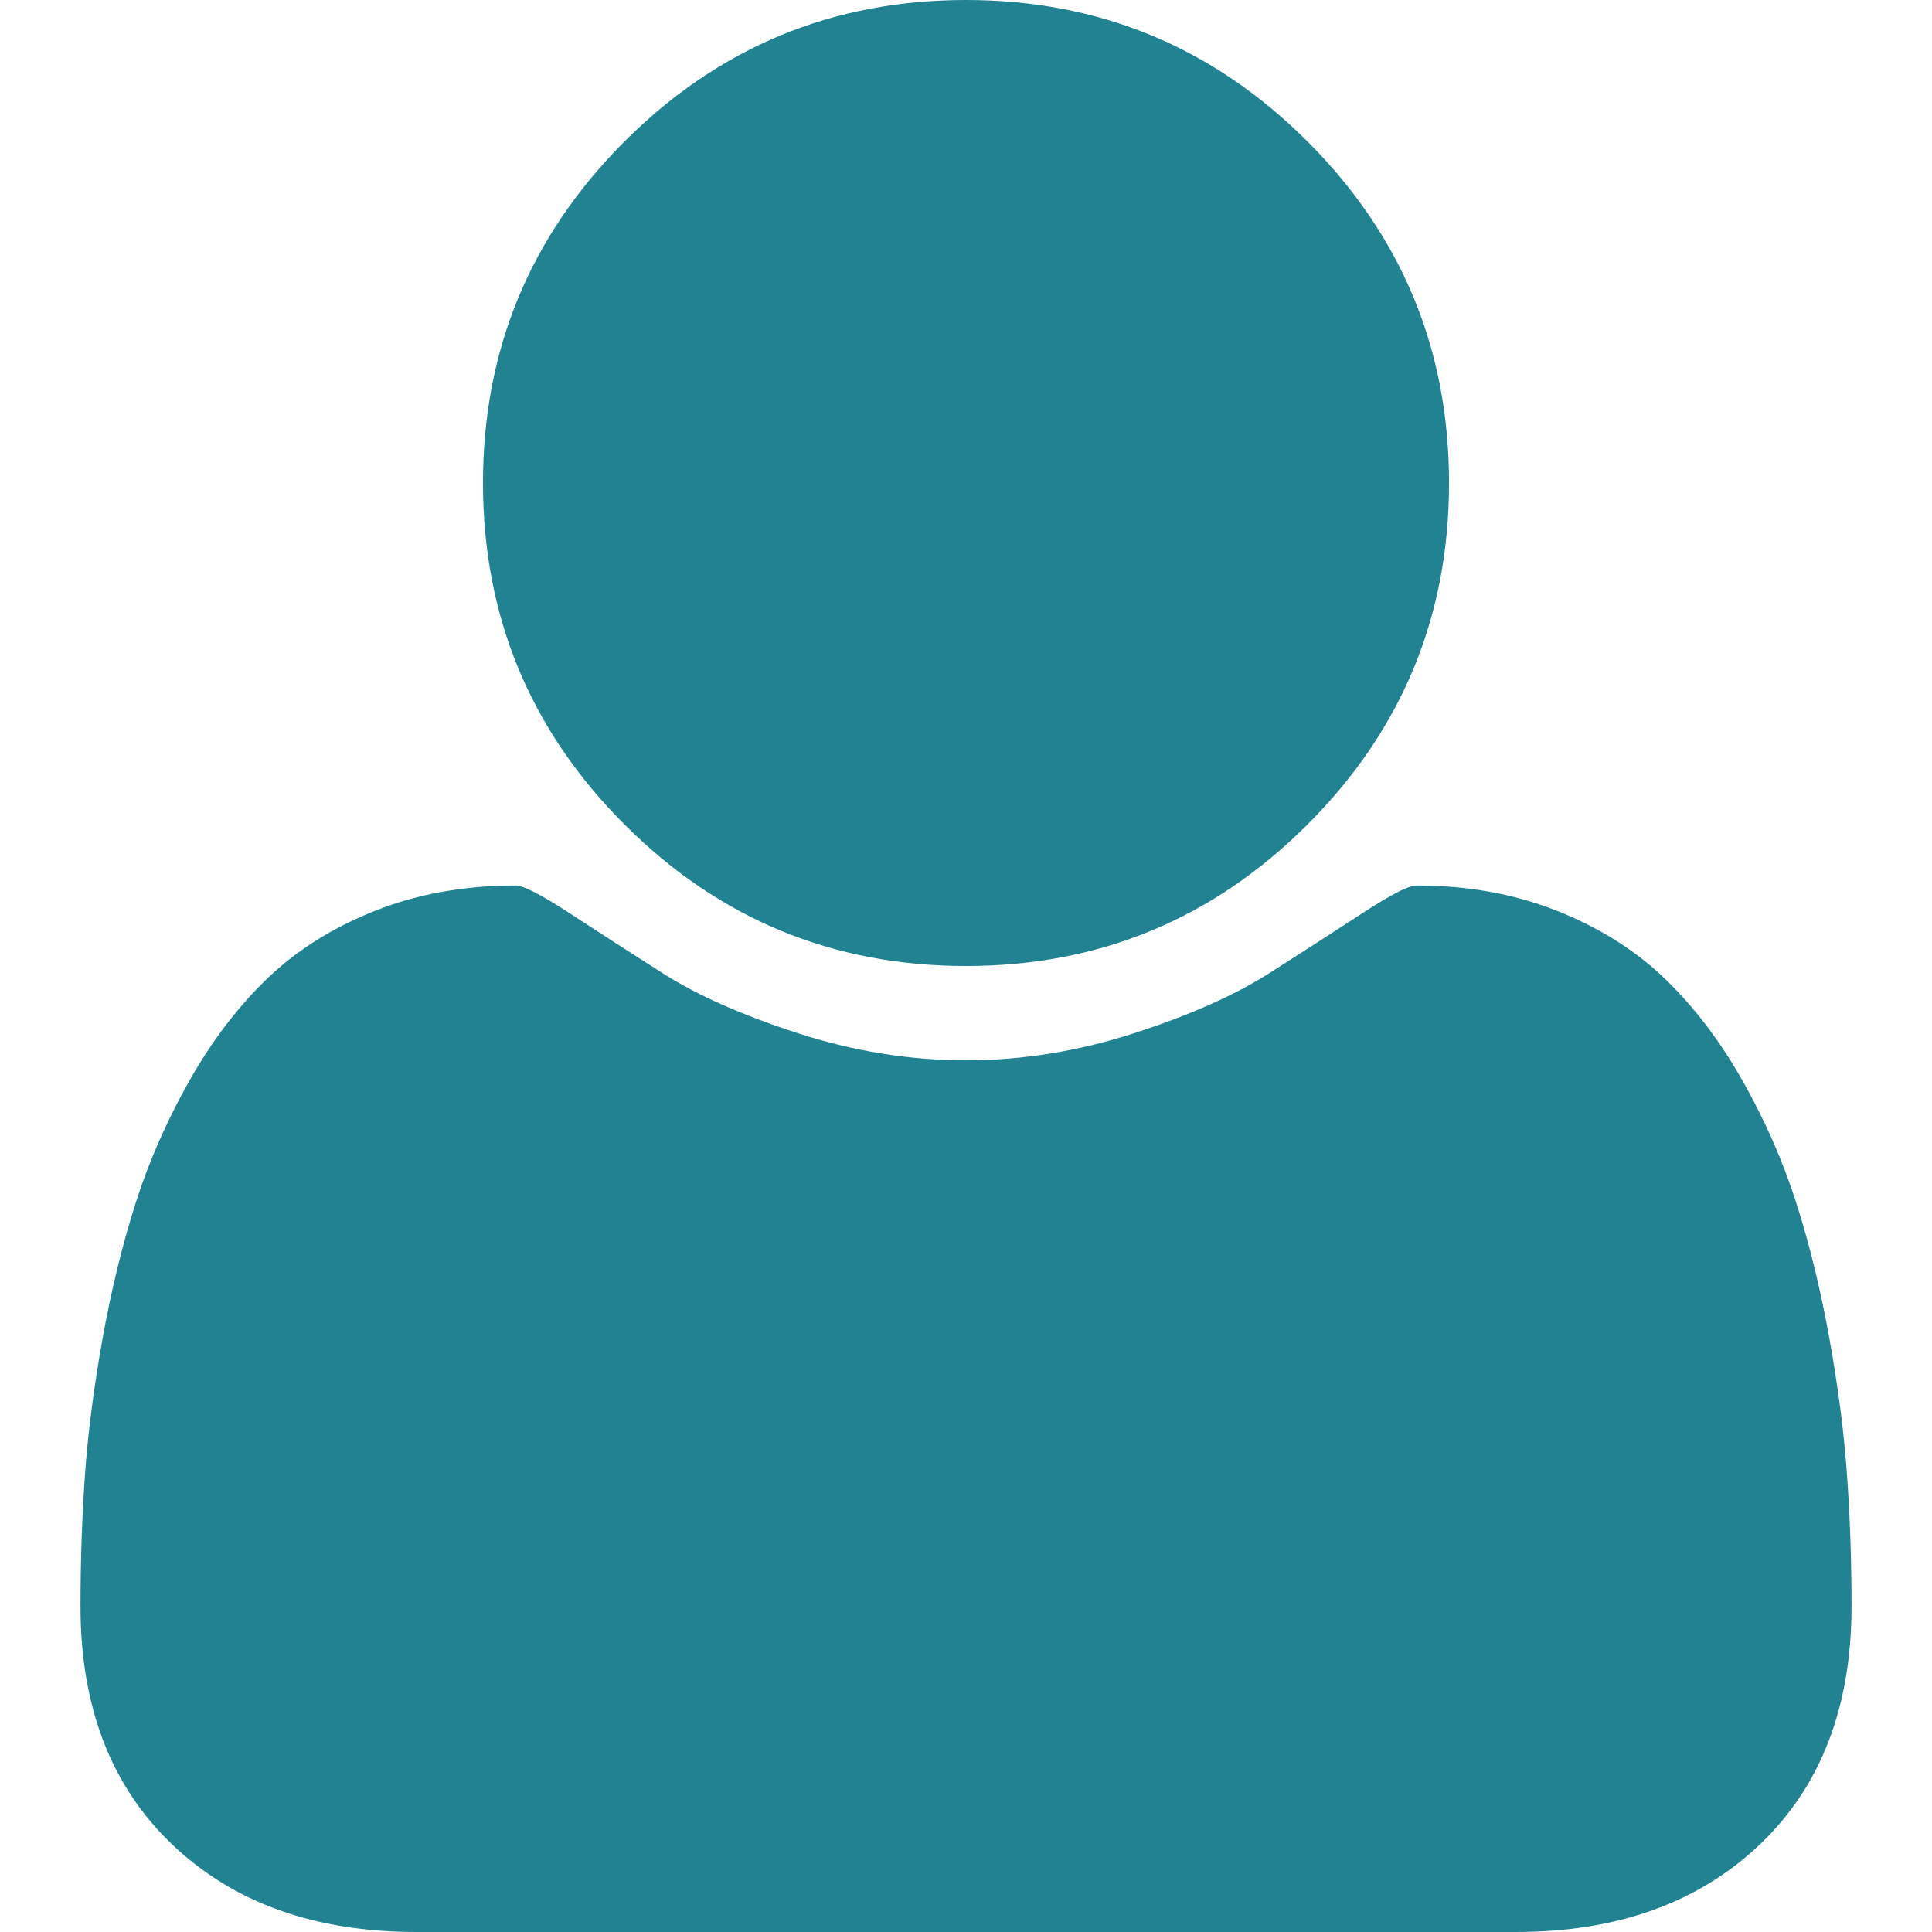
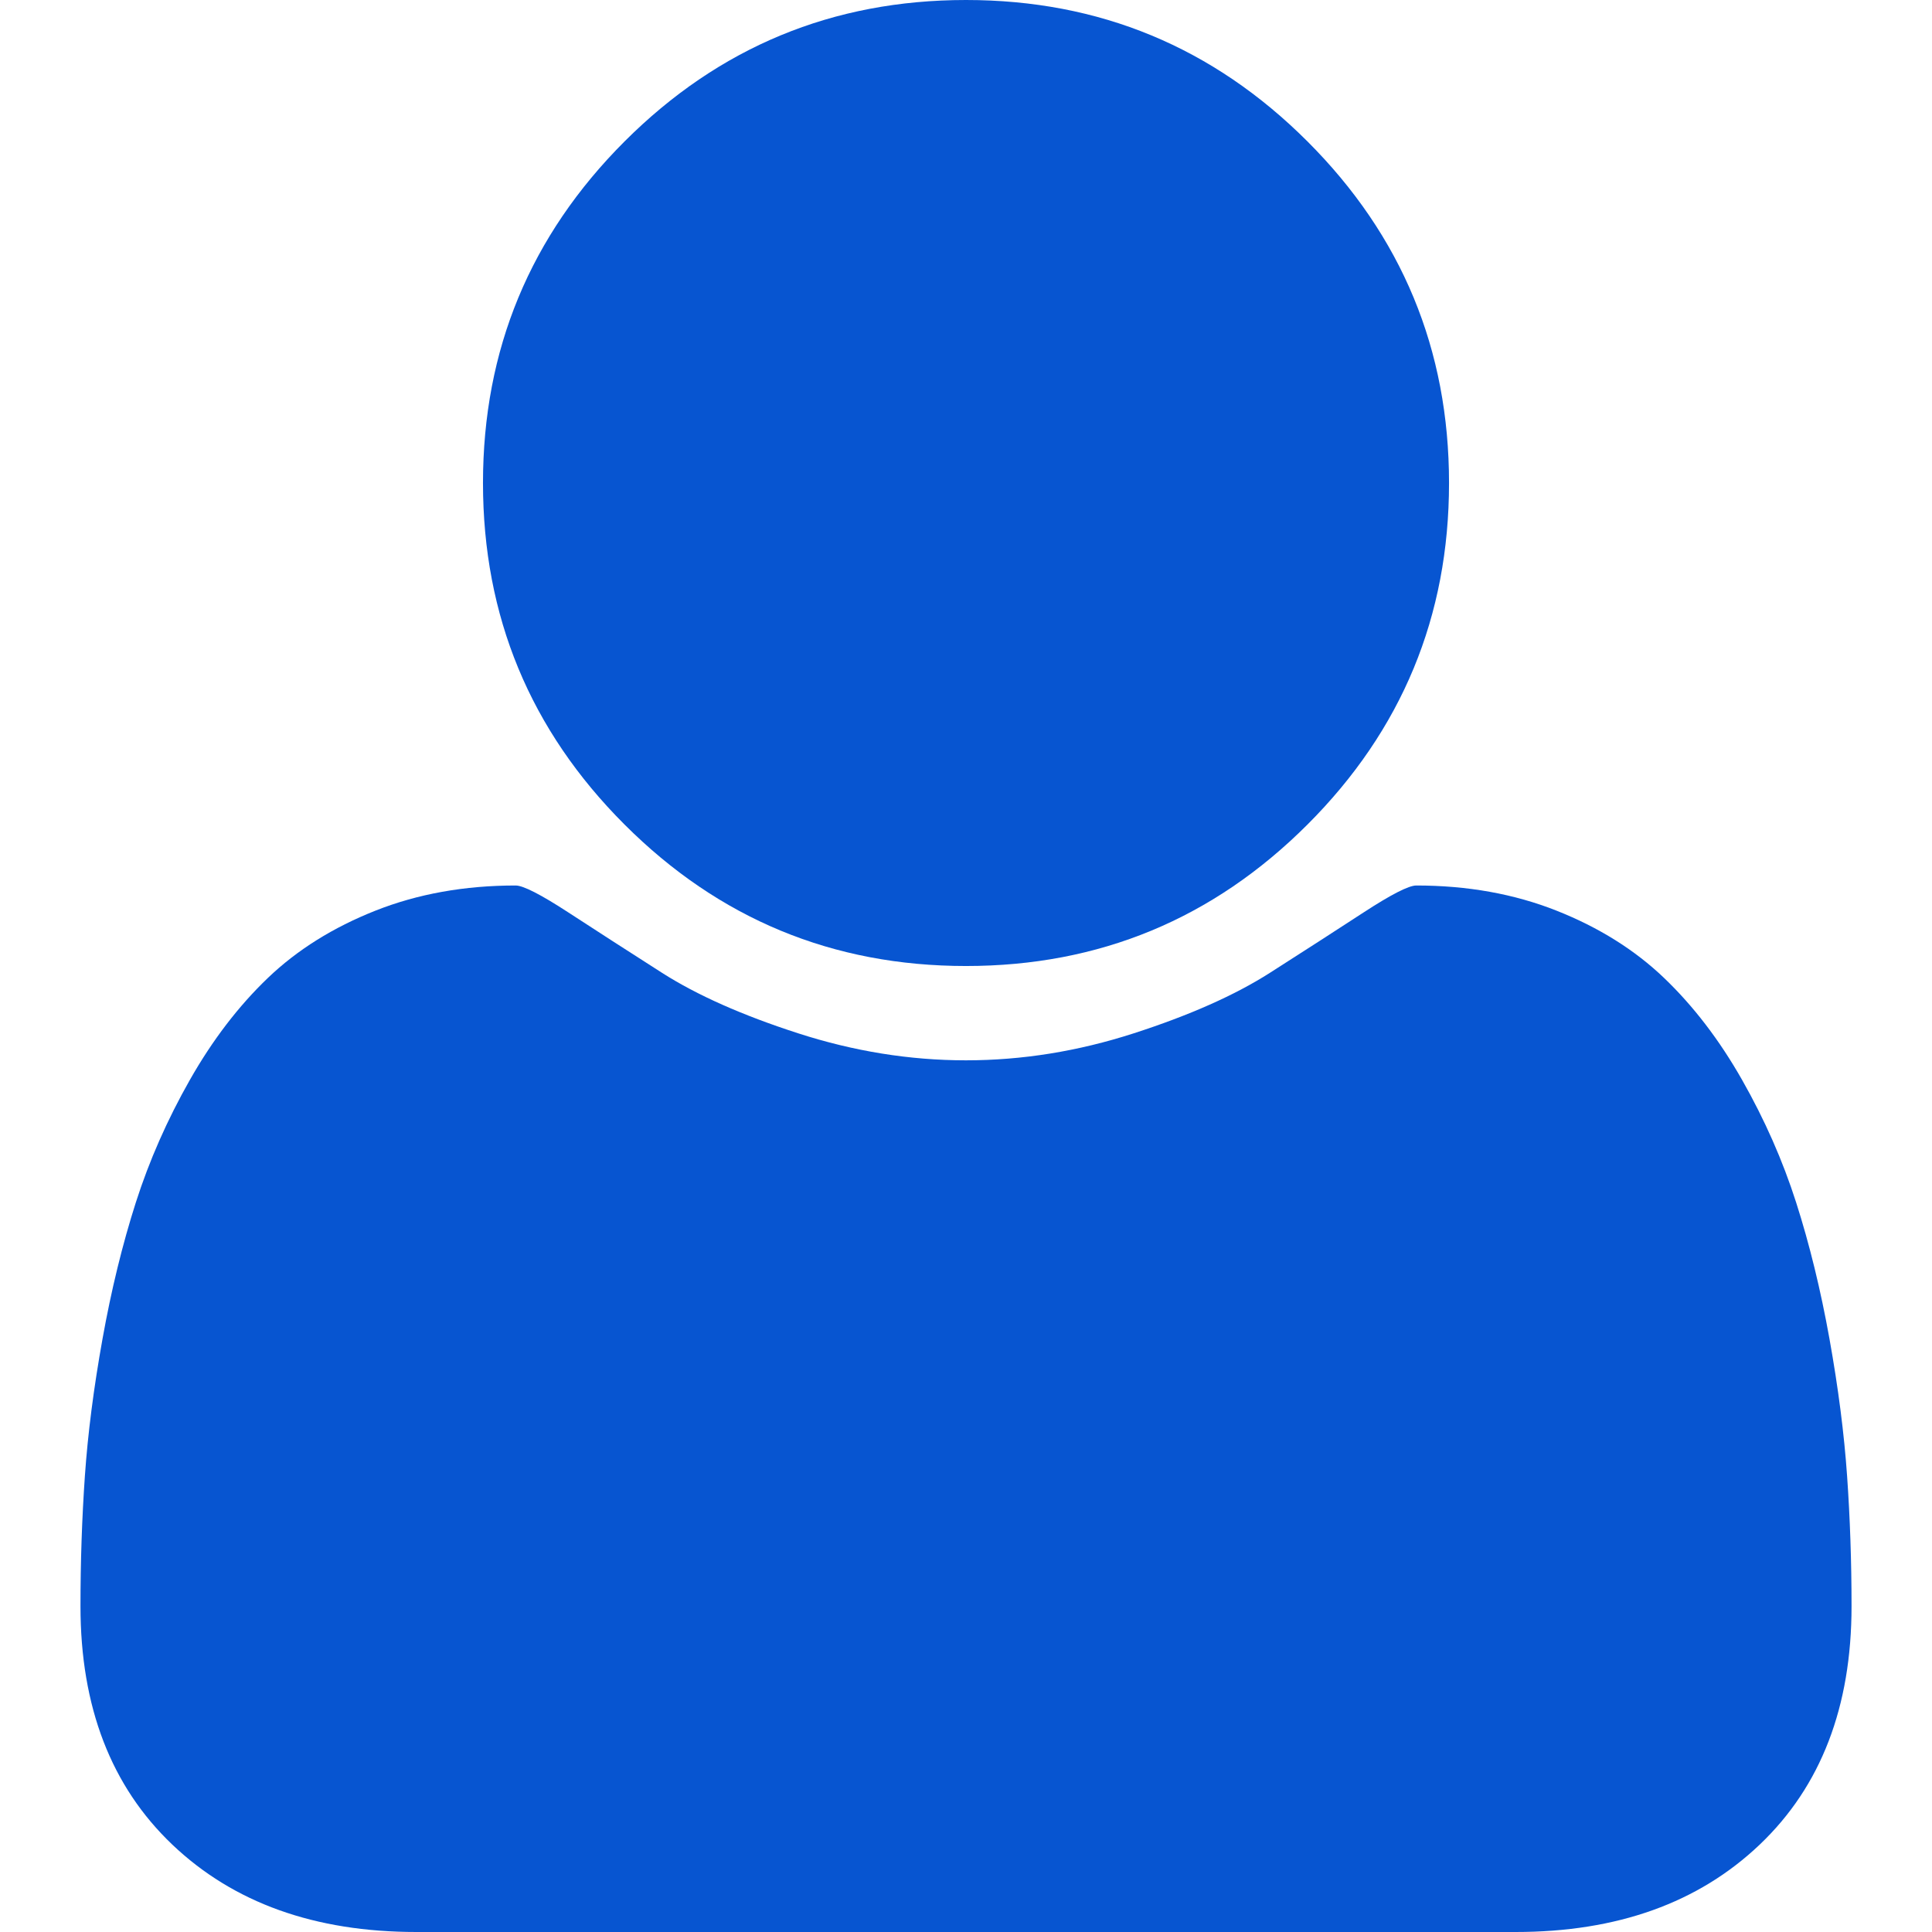
- <svg xmlns="http://www.w3.org/2000/svg" version="1.1" id="Capa_1" x="0px" y="0px" width="438.529px" height="438.529px" viewBox="0 0 438.529 438.529" style="enable-background: #218392;" xml:space="preserve">
+ <svg xmlns="http://www.w3.org/2000/svg" version="1.1" id="Capa_1" x="0px" y="0px" width="438.529px" height="438.529px" viewBox="0 0 438.529 438.529" style="enable-background: #0755d1;" xml:space="preserve">
  <g>
    <g>
-       <path fill="#218392" d="M219.265,219.267c30.271,0,56.108-10.71,77.518-32.121c21.412-21.411,32.12-47.248,32.12-77.515    c0-30.262-10.708-56.1-32.12-77.516C275.366,10.705,249.528,0,219.265,0S163.16,10.705,141.75,32.115    c-21.414,21.416-32.121,47.253-32.121,77.516c0,30.267,10.707,56.104,32.121,77.515    C163.166,208.557,189.001,219.267,219.265,219.267z" />
-       <path fill="#218392" d="M419.258,335.036c-0.668-9.609-2.002-19.985-3.997-31.121c-1.999-11.136-4.524-21.457-7.57-30.978    c-3.046-9.514-7.139-18.794-12.278-27.836c-5.137-9.041-11.037-16.748-17.703-23.127c-6.666-6.377-14.801-11.465-24.406-15.271    c-9.617-3.805-20.229-5.711-31.84-5.711c-1.711,0-5.709,2.046-11.991,6.139c-6.276,4.093-13.367,8.662-21.266,13.708    c-7.898,5.037-18.182,9.609-30.834,13.695c-12.658,4.093-25.361,6.14-38.118,6.14c-12.752,0-25.456-2.047-38.112-6.14    c-12.655-4.086-22.936-8.658-30.835-13.695c-7.898-5.046-14.987-9.614-21.267-13.708c-6.283-4.093-10.278-6.139-11.991-6.139    c-11.61,0-22.222,1.906-31.833,5.711c-9.613,3.806-17.749,8.898-24.412,15.271c-6.661,6.379-12.562,14.086-17.699,23.127    c-5.137,9.042-9.229,18.326-12.275,27.836c-3.045,9.521-5.568,19.842-7.566,30.978c-2,11.136-3.332,21.505-3.999,31.121    c-0.666,9.616-0.998,19.466-0.998,29.554c0,22.836,6.949,40.875,20.842,54.104c13.896,13.224,32.36,19.835,55.39,19.835h249.533    c23.028,0,41.49-6.611,55.388-19.835c13.901-13.229,20.845-31.265,20.845-54.104C420.264,354.502,419.932,344.652,419.258,335.036    z" />
+       <path fill="#0755d1" d="M219.265,219.267c30.271,0,56.108-10.71,77.518-32.121c21.412-21.411,32.12-47.248,32.12-77.515    c0-30.262-10.708-56.1-32.12-77.516C275.366,10.705,249.528,0,219.265,0S163.16,10.705,141.75,32.115    c-21.414,21.416-32.121,47.253-32.121,77.516c0,30.267,10.707,56.104,32.121,77.515    C163.166,208.557,189.001,219.267,219.265,219.267z" />
+       <path fill="#0755d1" d="M419.258,335.036c-0.668-9.609-2.002-19.985-3.997-31.121c-1.999-11.136-4.524-21.457-7.57-30.978    c-3.046-9.514-7.139-18.794-12.278-27.836c-5.137-9.041-11.037-16.748-17.703-23.127c-6.666-6.377-14.801-11.465-24.406-15.271    c-9.617-3.805-20.229-5.711-31.84-5.711c-1.711,0-5.709,2.046-11.991,6.139c-6.276,4.093-13.367,8.662-21.266,13.708    c-7.898,5.037-18.182,9.609-30.834,13.695c-12.658,4.093-25.361,6.14-38.118,6.14c-12.752,0-25.456-2.047-38.112-6.14    c-12.655-4.086-22.936-8.658-30.835-13.695c-7.898-5.046-14.987-9.614-21.267-13.708c-6.283-4.093-10.278-6.139-11.991-6.139    c-11.61,0-22.222,1.906-31.833,5.711c-9.613,3.806-17.749,8.898-24.412,15.271c-6.661,6.379-12.562,14.086-17.699,23.127    c-5.137,9.042-9.229,18.326-12.275,27.836c-3.045,9.521-5.568,19.842-7.566,30.978c-2,11.136-3.332,21.505-3.999,31.121    c-0.666,9.616-0.998,19.466-0.998,29.554c0,22.836,6.949,40.875,20.842,54.104c13.896,13.224,32.36,19.835,55.39,19.835h249.533    c23.028,0,41.49-6.611,55.388-19.835c13.901-13.229,20.845-31.265,20.845-54.104C420.264,354.502,419.932,344.652,419.258,335.036    z" />
    </g>
  </g>
  <g>
</g>
  <g>
</g>
  <g>
</g>
  <g>
</g>
  <g>
</g>
  <g>
</g>
  <g>
</g>
  <g>
</g>
  <g>
</g>
  <g>
</g>
  <g>
</g>
  <g>
</g>
  <g>
</g>
  <g>
</g>
  <g>
</g>
</svg>
